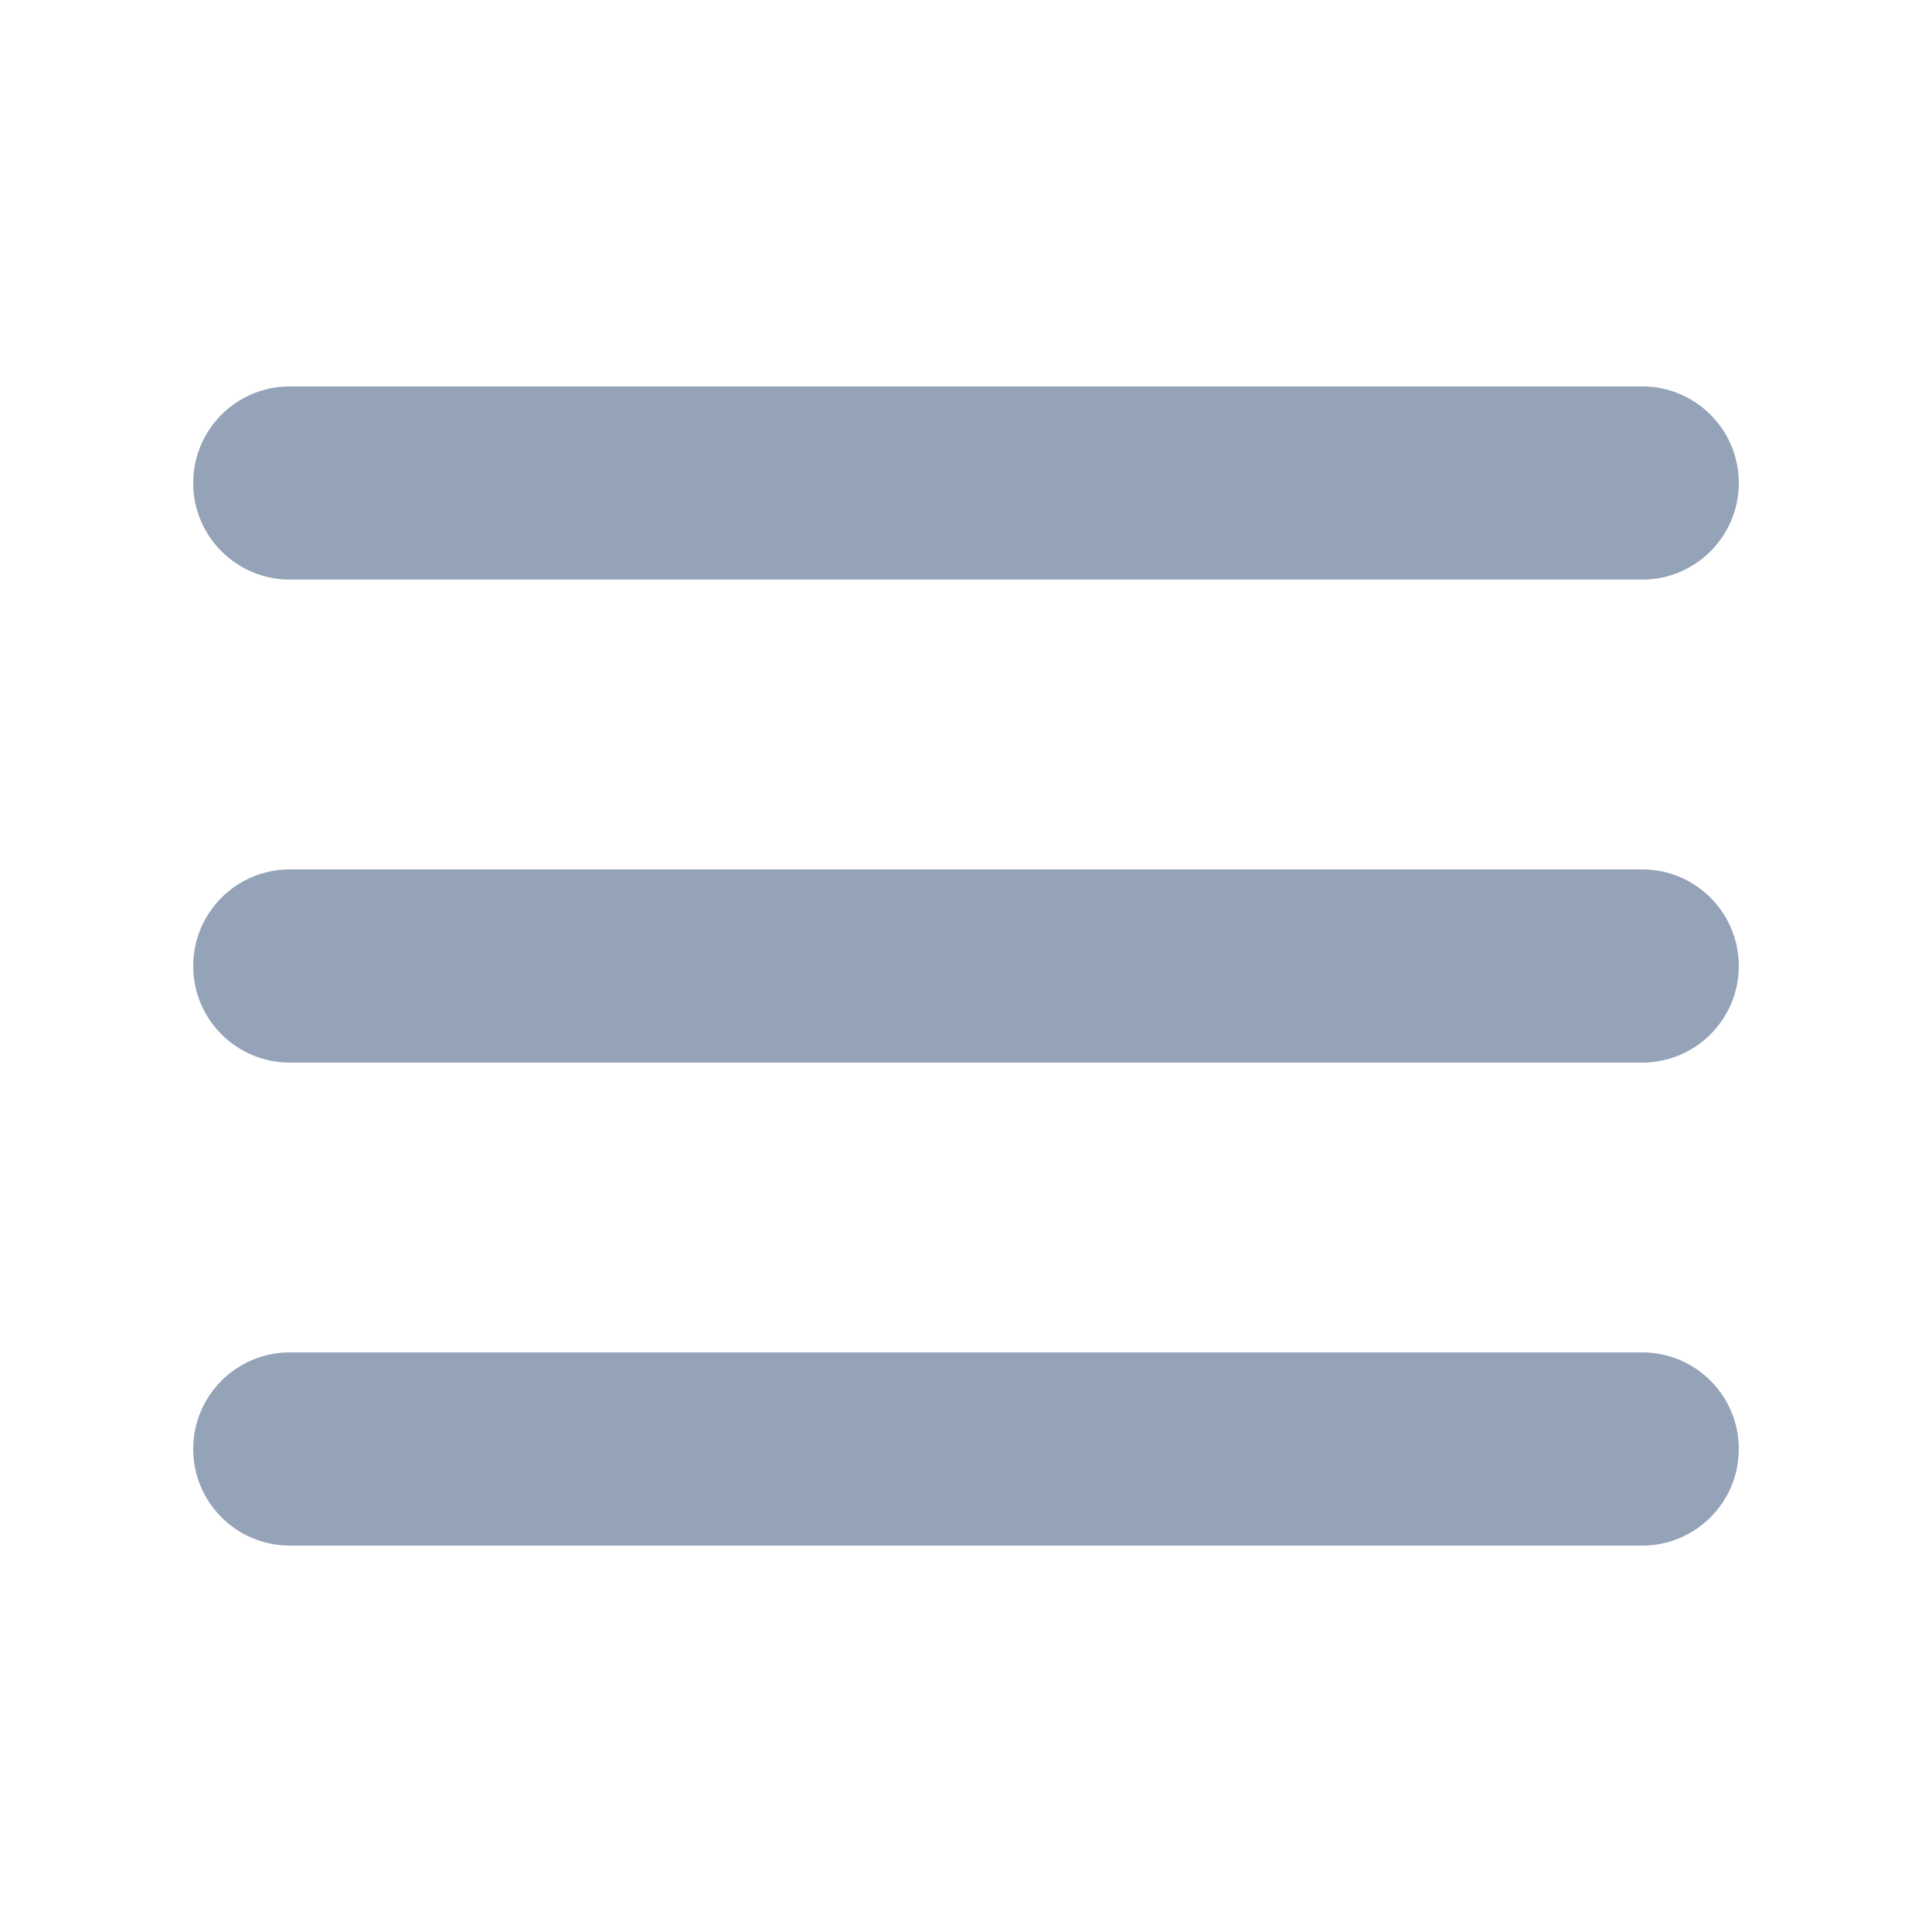
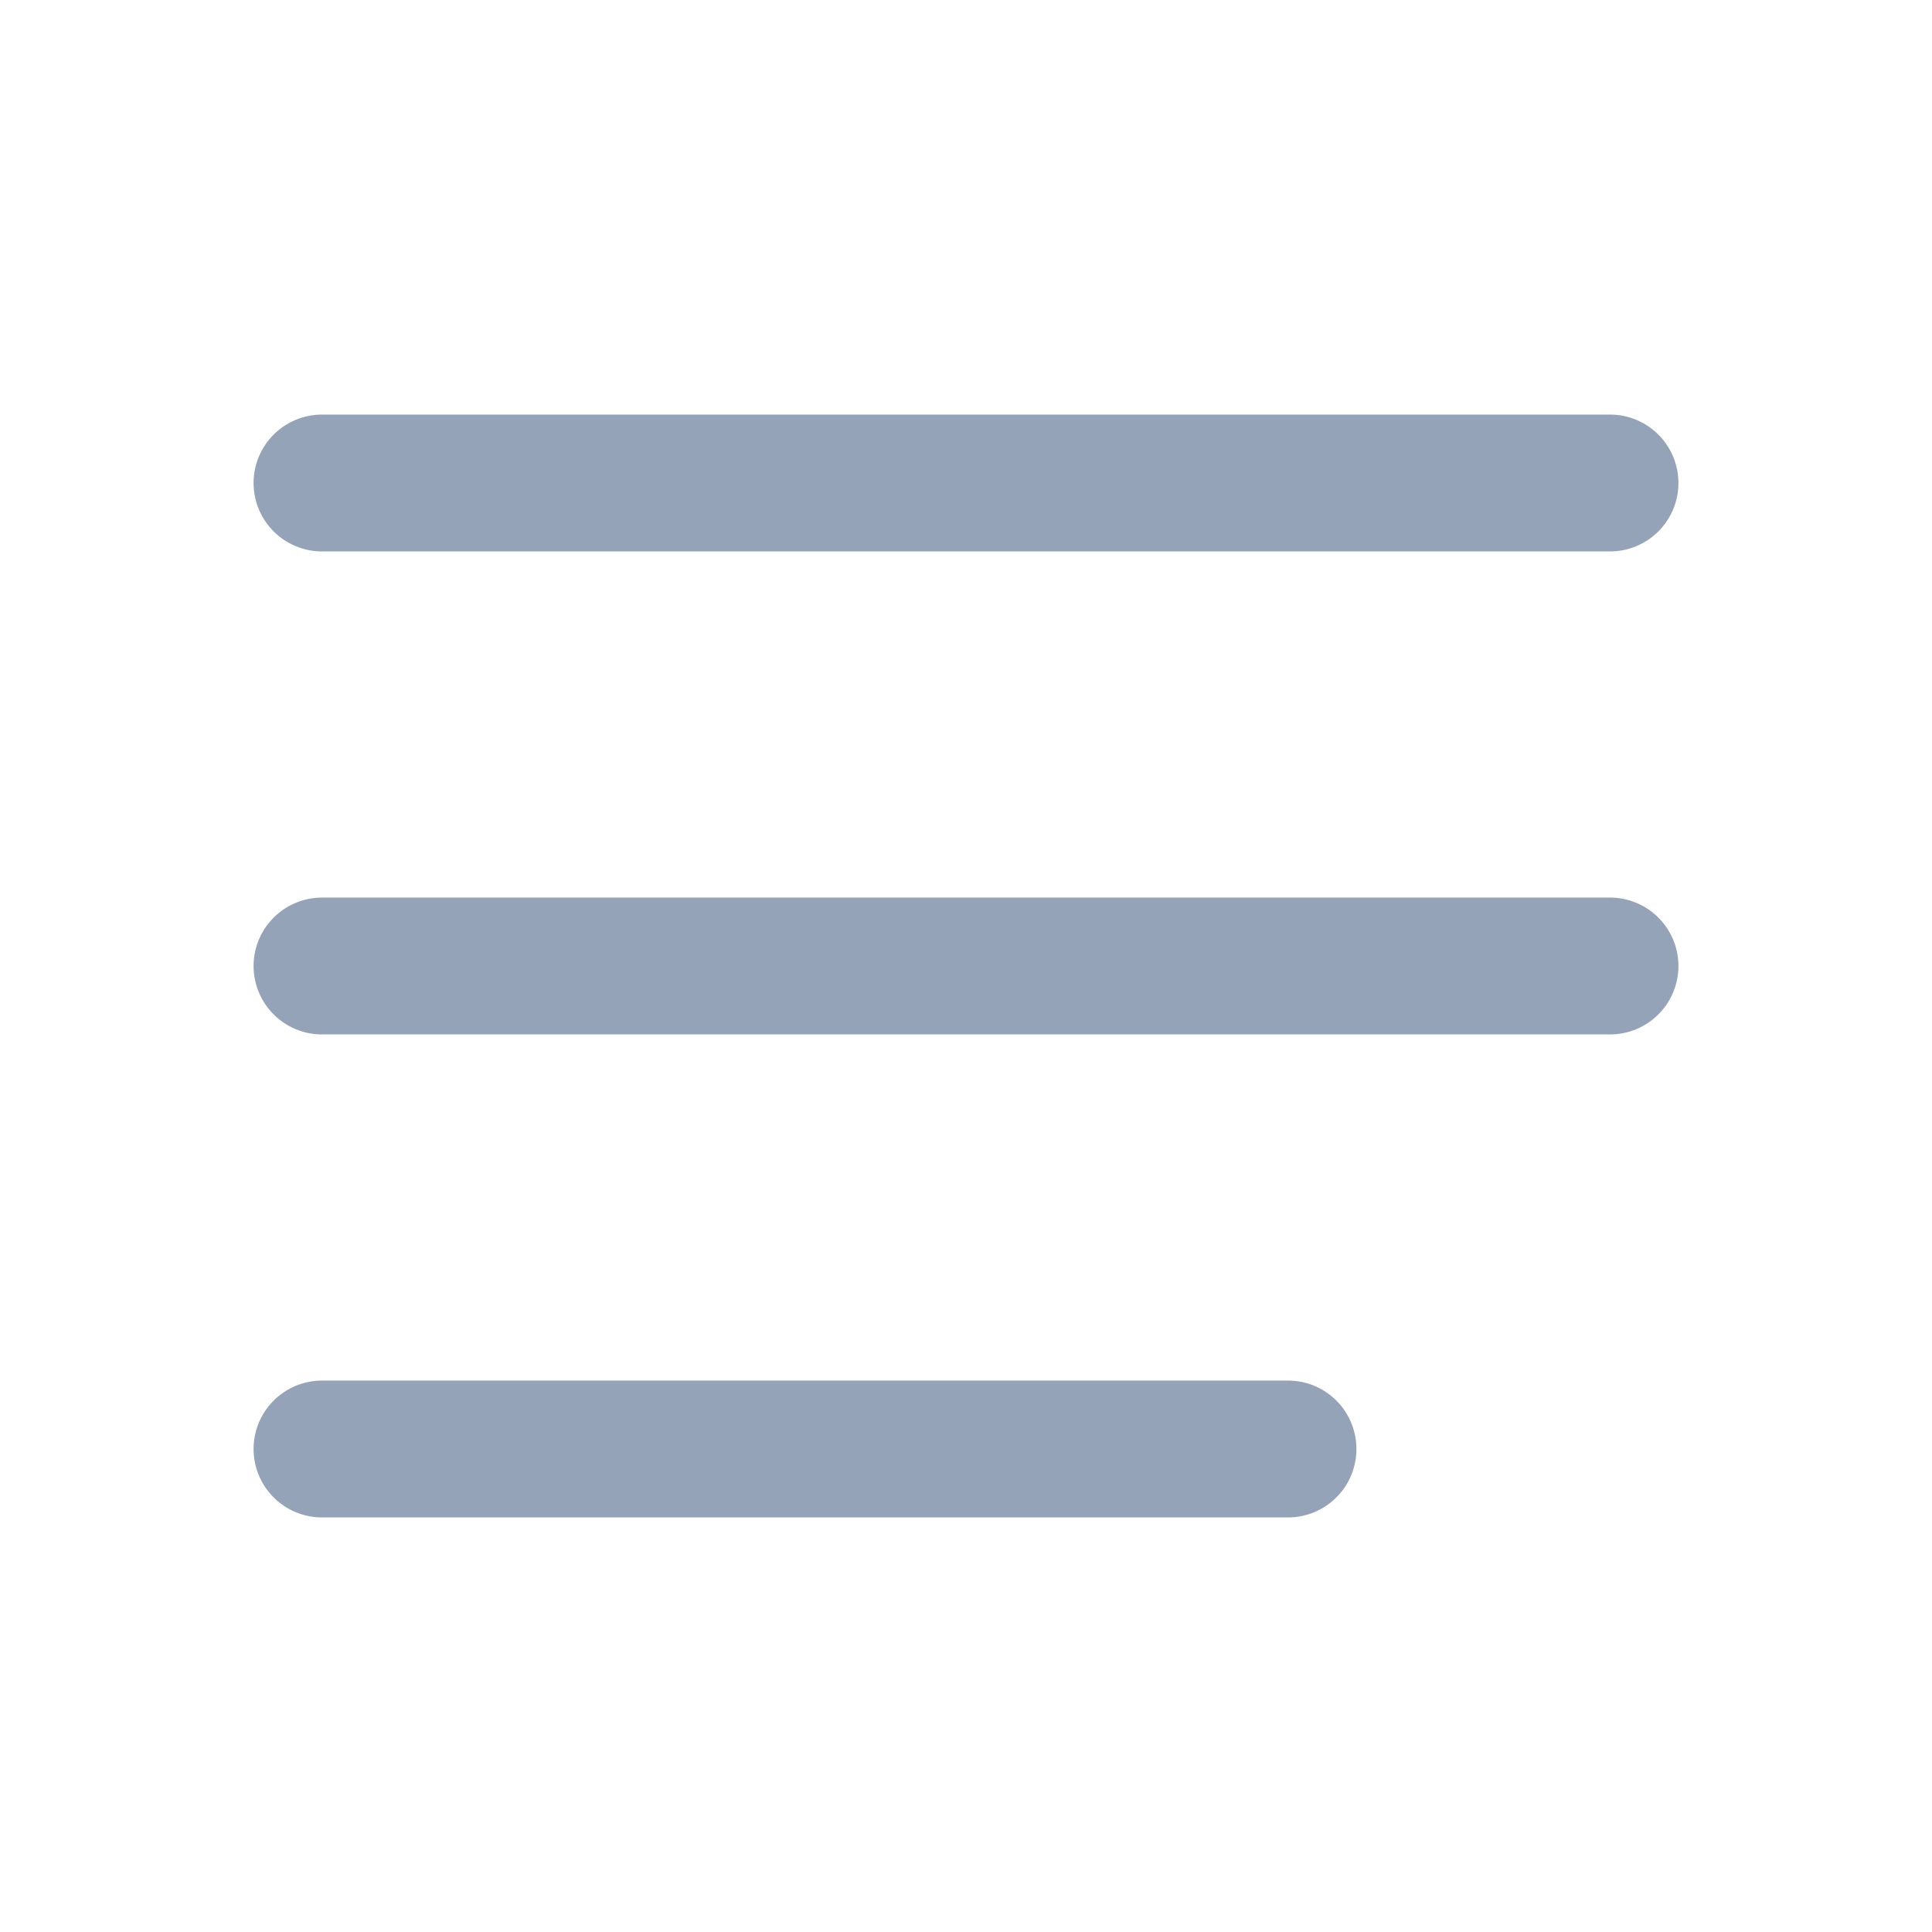
- <svg xmlns="http://www.w3.org/2000/svg" id="SVGRoot" width="20px" height="20px" version="1.1" viewBox="0 0 20 20">
-   <g fill="#94a3b8" stroke-linecap="round" stroke-miterlimit="3.3" stroke-width=".321">
-     <rect x="2" y="4" width="16" height="2" ry="1" />
-     <rect x="2" y="9" width="16" height="2" ry="1" />
-     <rect x="2" y="14" width="16" height="2" ry="1" />
-   </g>
+ <svg xmlns="http://www.w3.org/2000/svg" class="icon icon-tabler icon-tabler-align-justified" width="60" height="60" viewBox="0 0 24 24" stroke-width="1.7" stroke="#94a3b8" fill="none" stroke-linecap="round" stroke-linejoin="round">
+   <path stroke="none" d="M0 0h24v24H0z" fill="none" />
+   <line x1="4" y1="6" x2="20" y2="6" />
+   <line x1="4" y1="12" x2="20" y2="12" />
+   <line x1="4" y1="18" x2="16" y2="18" />
</svg>
